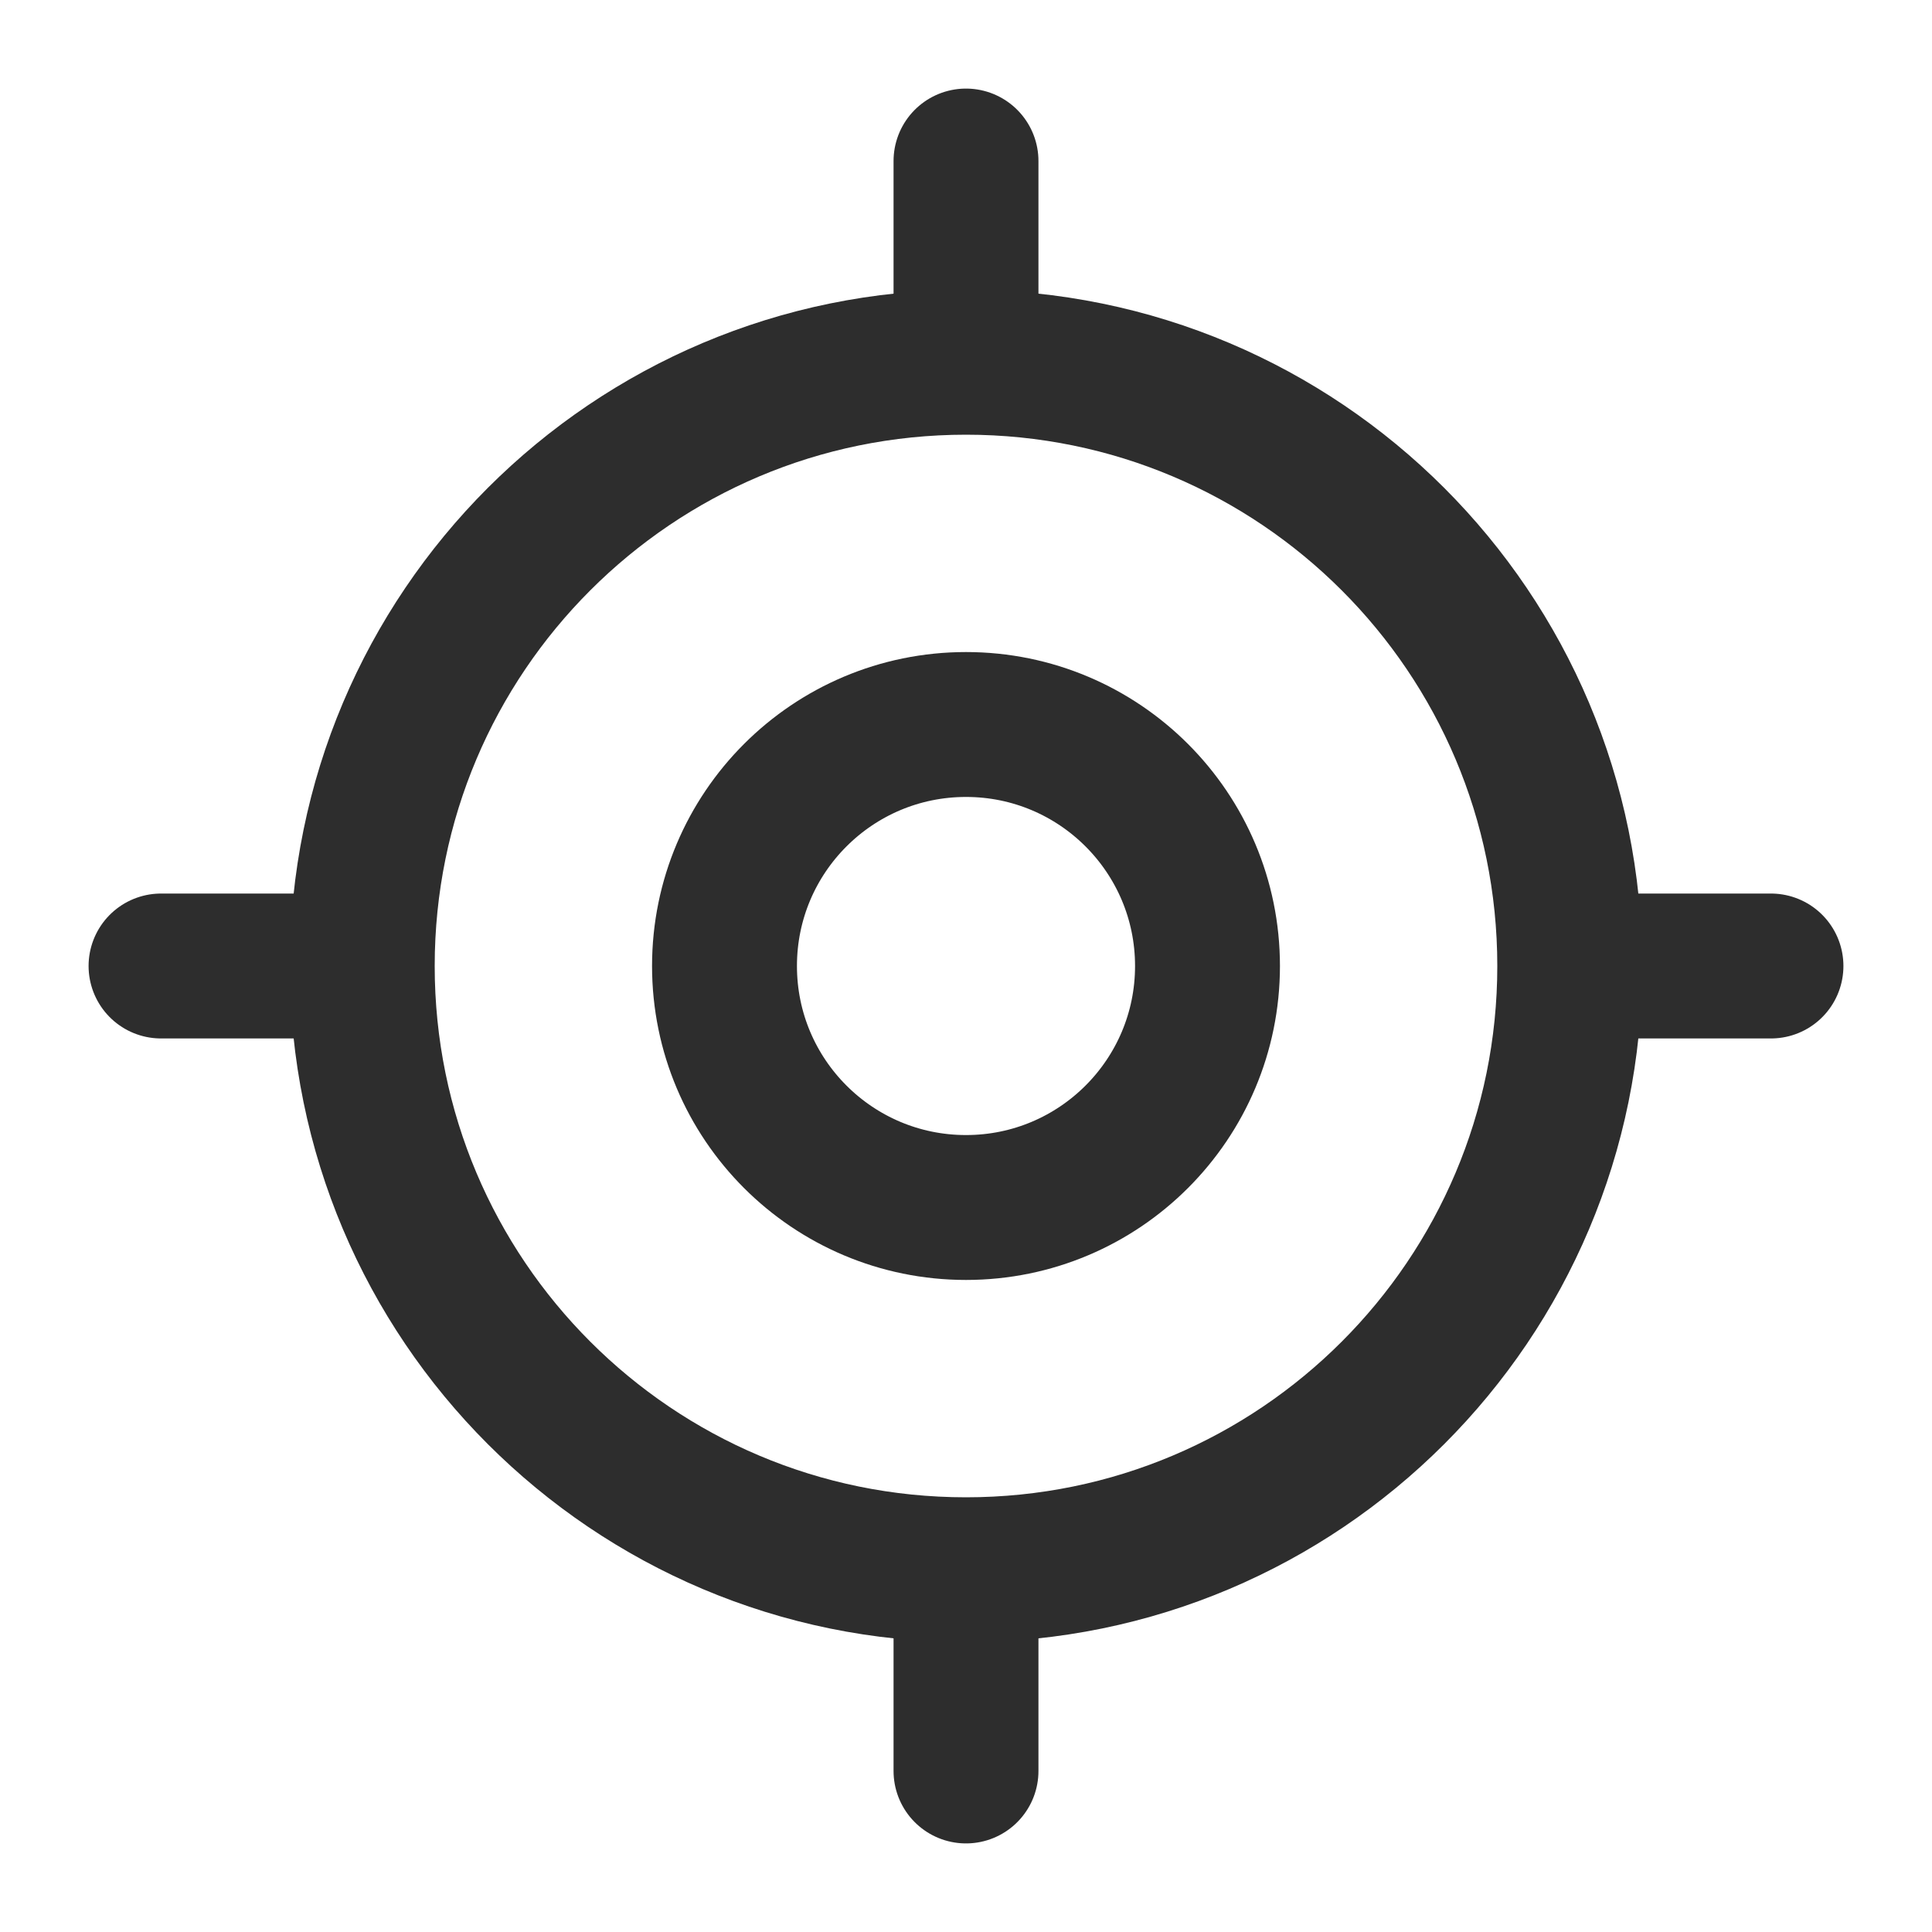
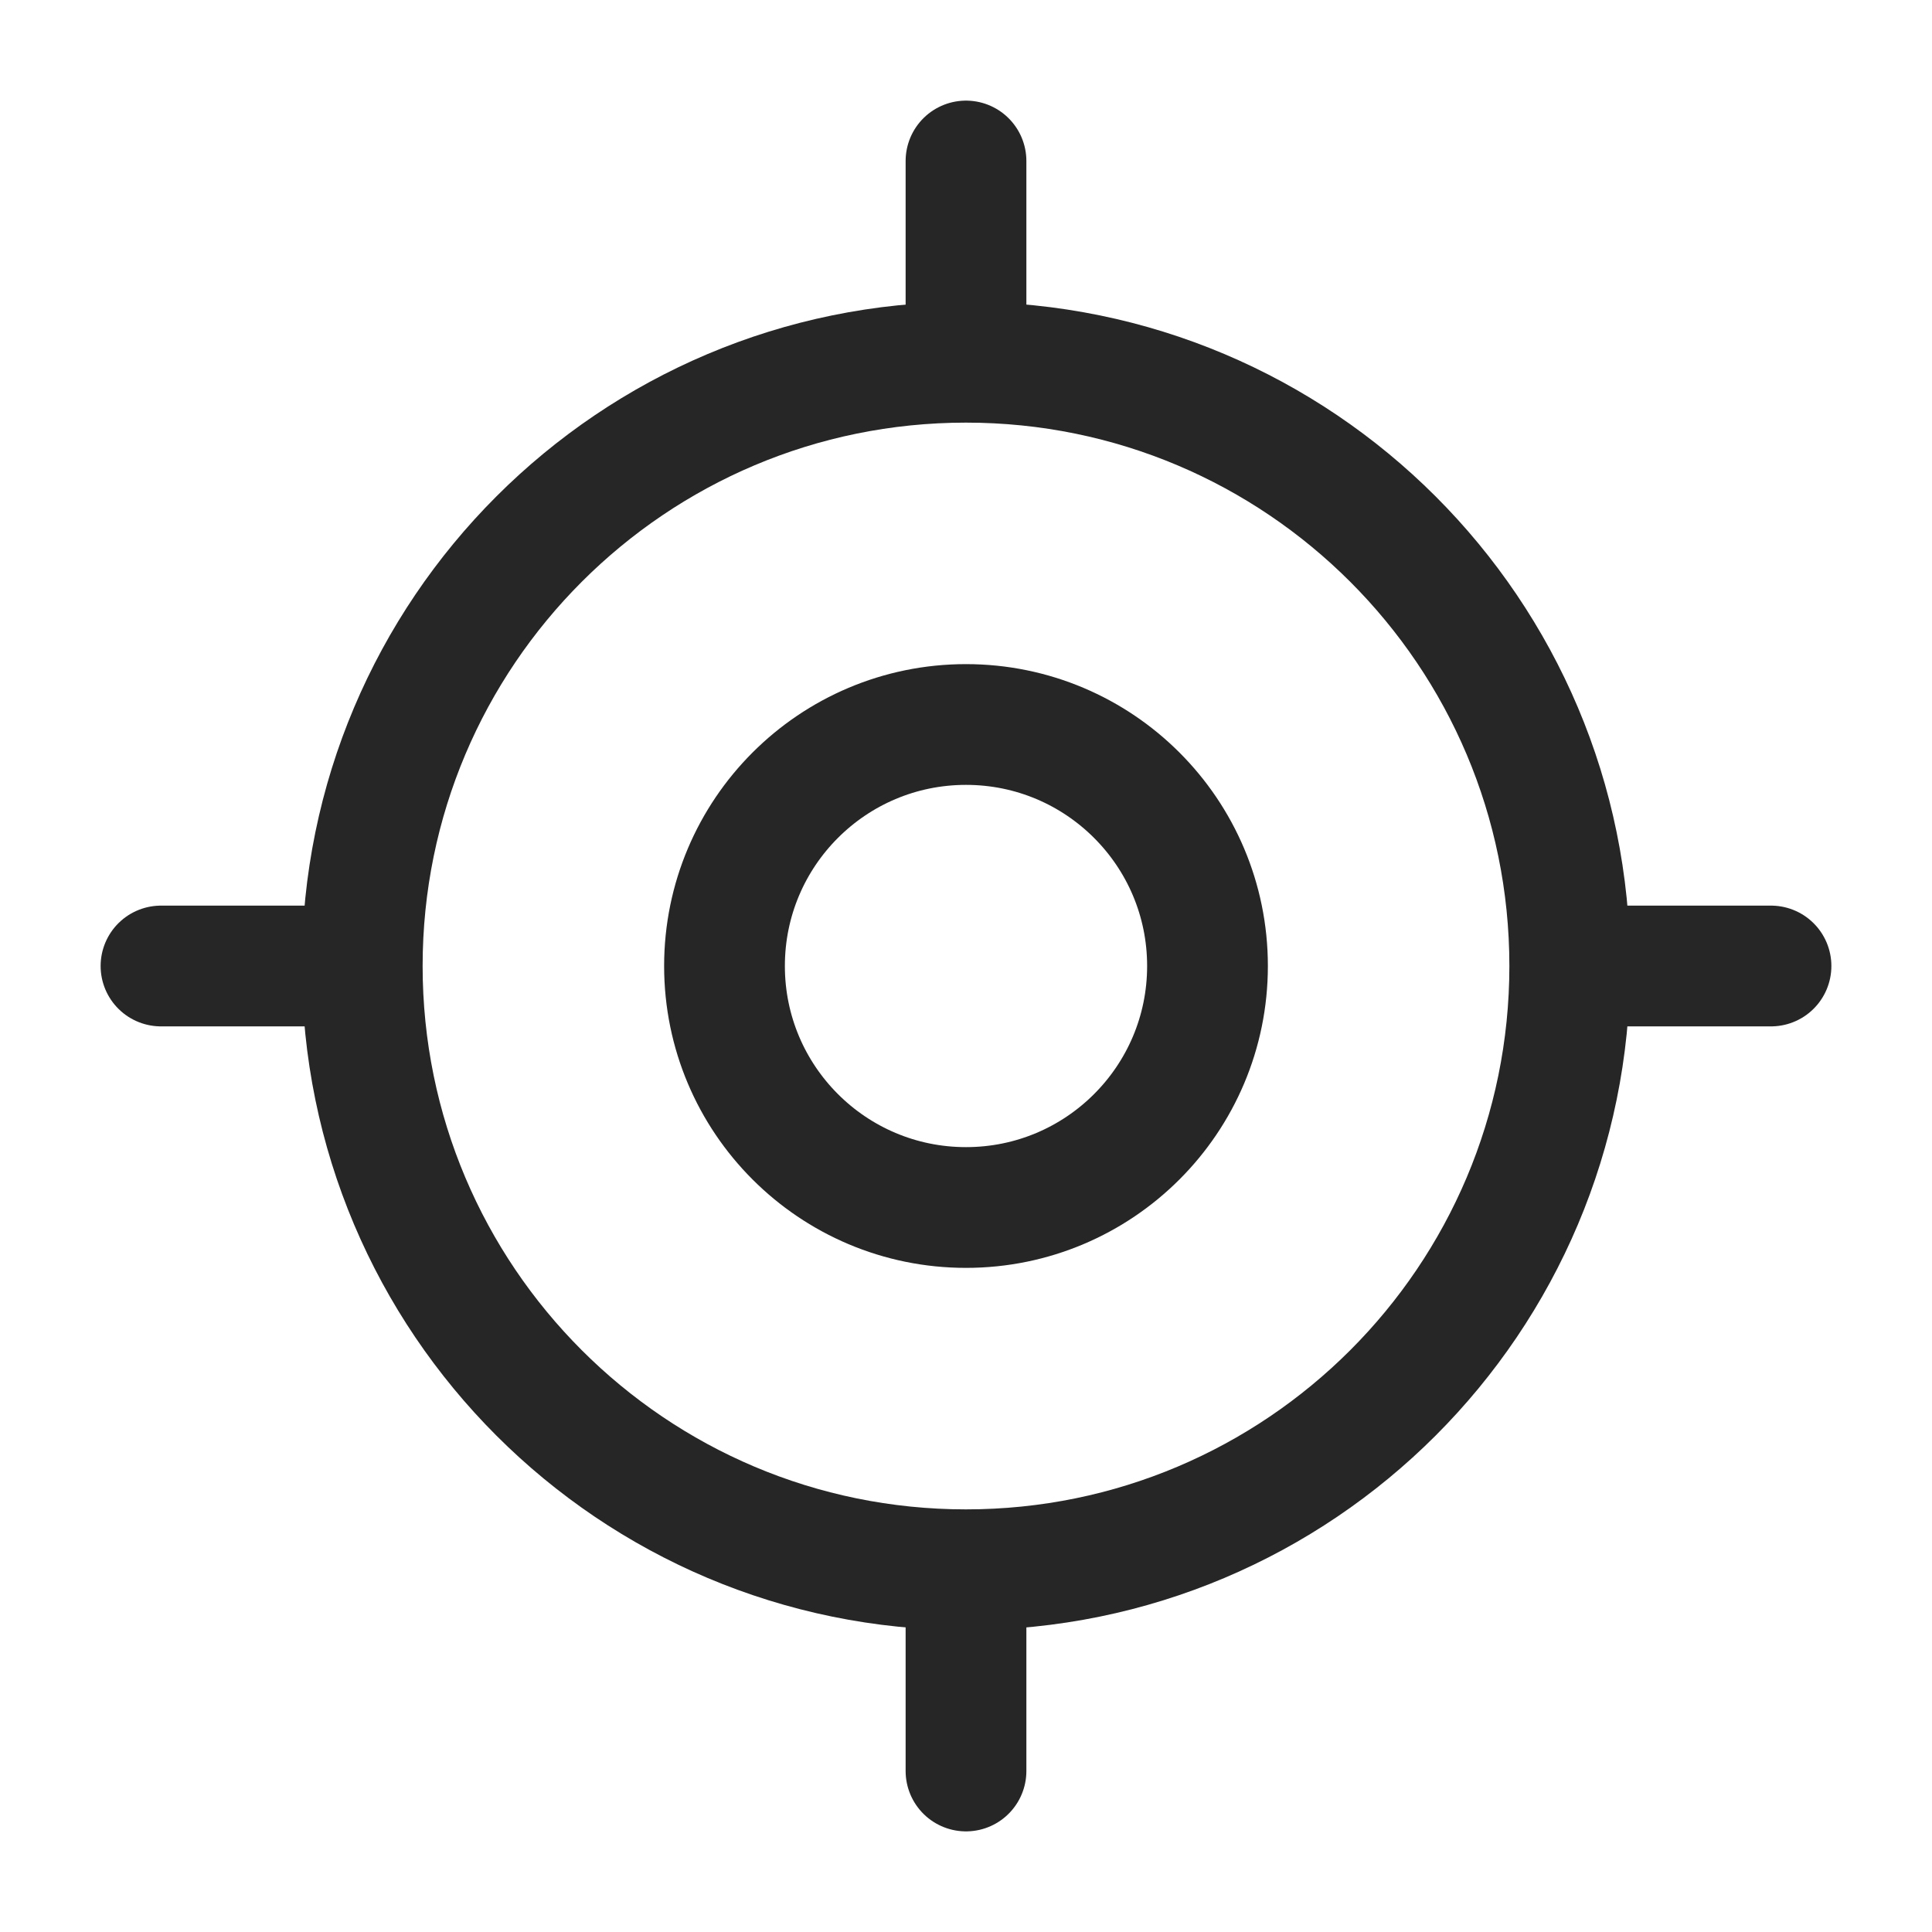
- <svg xmlns="http://www.w3.org/2000/svg" width="20" height="20" viewBox="0 0 20 20" fill="none">
-   <path d="M10 16.25C13.452 16.25 16.25 13.452 16.25 10C16.25 6.548 13.452 3.75 10 3.75C6.548 3.75 3.75 6.548 3.75 10C3.75 13.452 6.548 16.25 10 16.25Z" stroke="#2D2D2D" stroke-width="1.5" stroke-linecap="round" stroke-linejoin="round" />
-   <path d="M10 12.5C11.381 12.5 12.5 11.381 12.5 10C12.5 8.619 11.381 7.5 10 7.5C8.619 7.5 7.5 8.619 7.5 10C7.5 11.381 8.619 12.5 10 12.5Z" stroke="#2D2D2D" stroke-width="1.5" stroke-linecap="round" stroke-linejoin="round" />
-   <path d="M10 3.333V1.667" stroke="#2D2D2D" stroke-width="1.5" stroke-linecap="round" stroke-linejoin="round" />
-   <path d="M3.333 10H1.667" stroke="#2D2D2D" stroke-width="1.5" stroke-linecap="round" stroke-linejoin="round" />
-   <path d="M10 16.667V18.333" stroke="#2D2D2D" stroke-width="1.5" stroke-linecap="round" stroke-linejoin="round" />
-   <path d="M16.667 10H18.333" stroke="#2D2D2D" stroke-width="1.5" stroke-linecap="round" stroke-linejoin="round" />
+ <svg xmlns="http://www.w3.org/2000/svg" width="24" height="24" viewBox="0 0 24 24" fill="none">
+   <path d="M12 19.5C16.142 19.5 19.5 16.142 19.5 12C19.5 7.858 16.142 4.5 12 4.5C7.858 4.5 4.5 7.858 4.5 12C4.5 16.142 7.858 19.5 12 19.5Z" stroke="#262626" stroke-width="1.5" stroke-linecap="round" stroke-linejoin="round" />
+   <path d="M12 15C13.657 15 15 13.657 15 12C15 10.343 13.657 9 12 9C10.343 9 9 10.343 9 12C9 13.657 10.343 15 12 15Z" stroke="#262626" stroke-width="1.5" stroke-linecap="round" stroke-linejoin="round" />
+   <path d="M12 4V2" stroke="#262626" stroke-width="1.5" stroke-linecap="round" stroke-linejoin="round" />
+   <path d="M4 12H2" stroke="#262626" stroke-width="1.5" stroke-linecap="round" stroke-linejoin="round" />
+   <path d="M12 20V22" stroke="#262626" stroke-width="1.5" stroke-linecap="round" stroke-linejoin="round" />
+   <path d="M20 12H22" stroke="#262626" stroke-width="1.5" stroke-linecap="round" stroke-linejoin="round" />
</svg>
